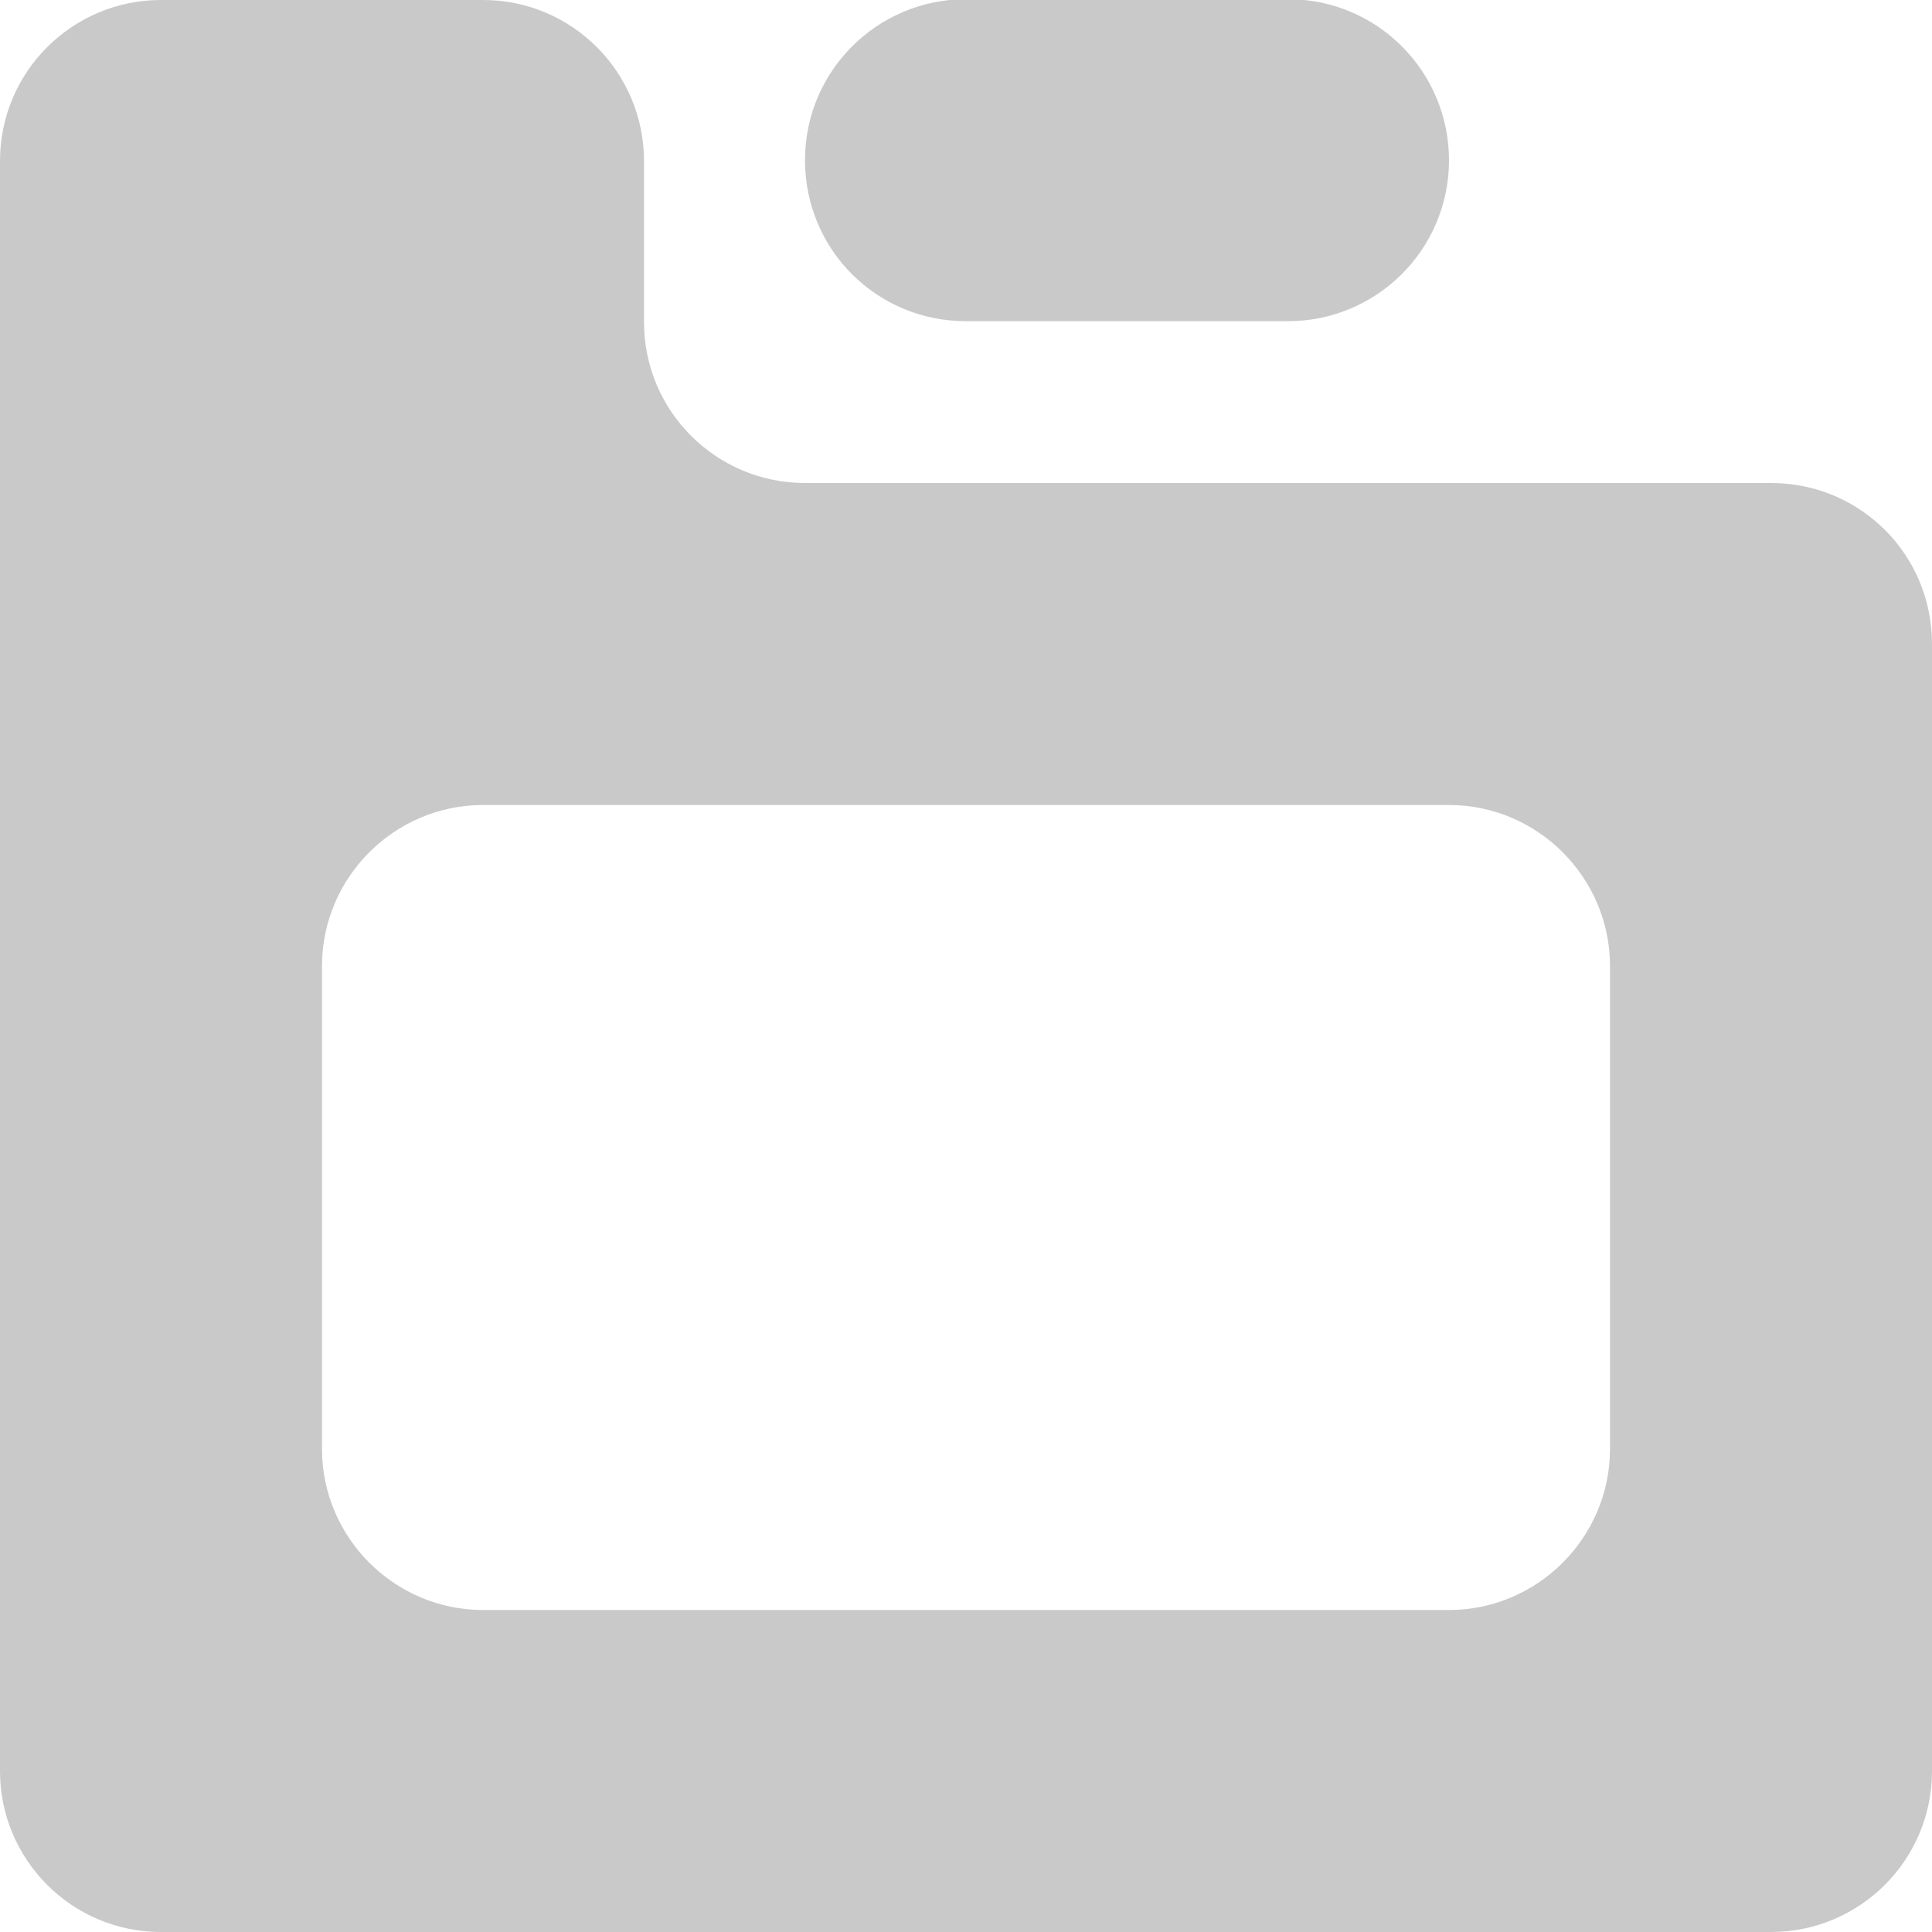
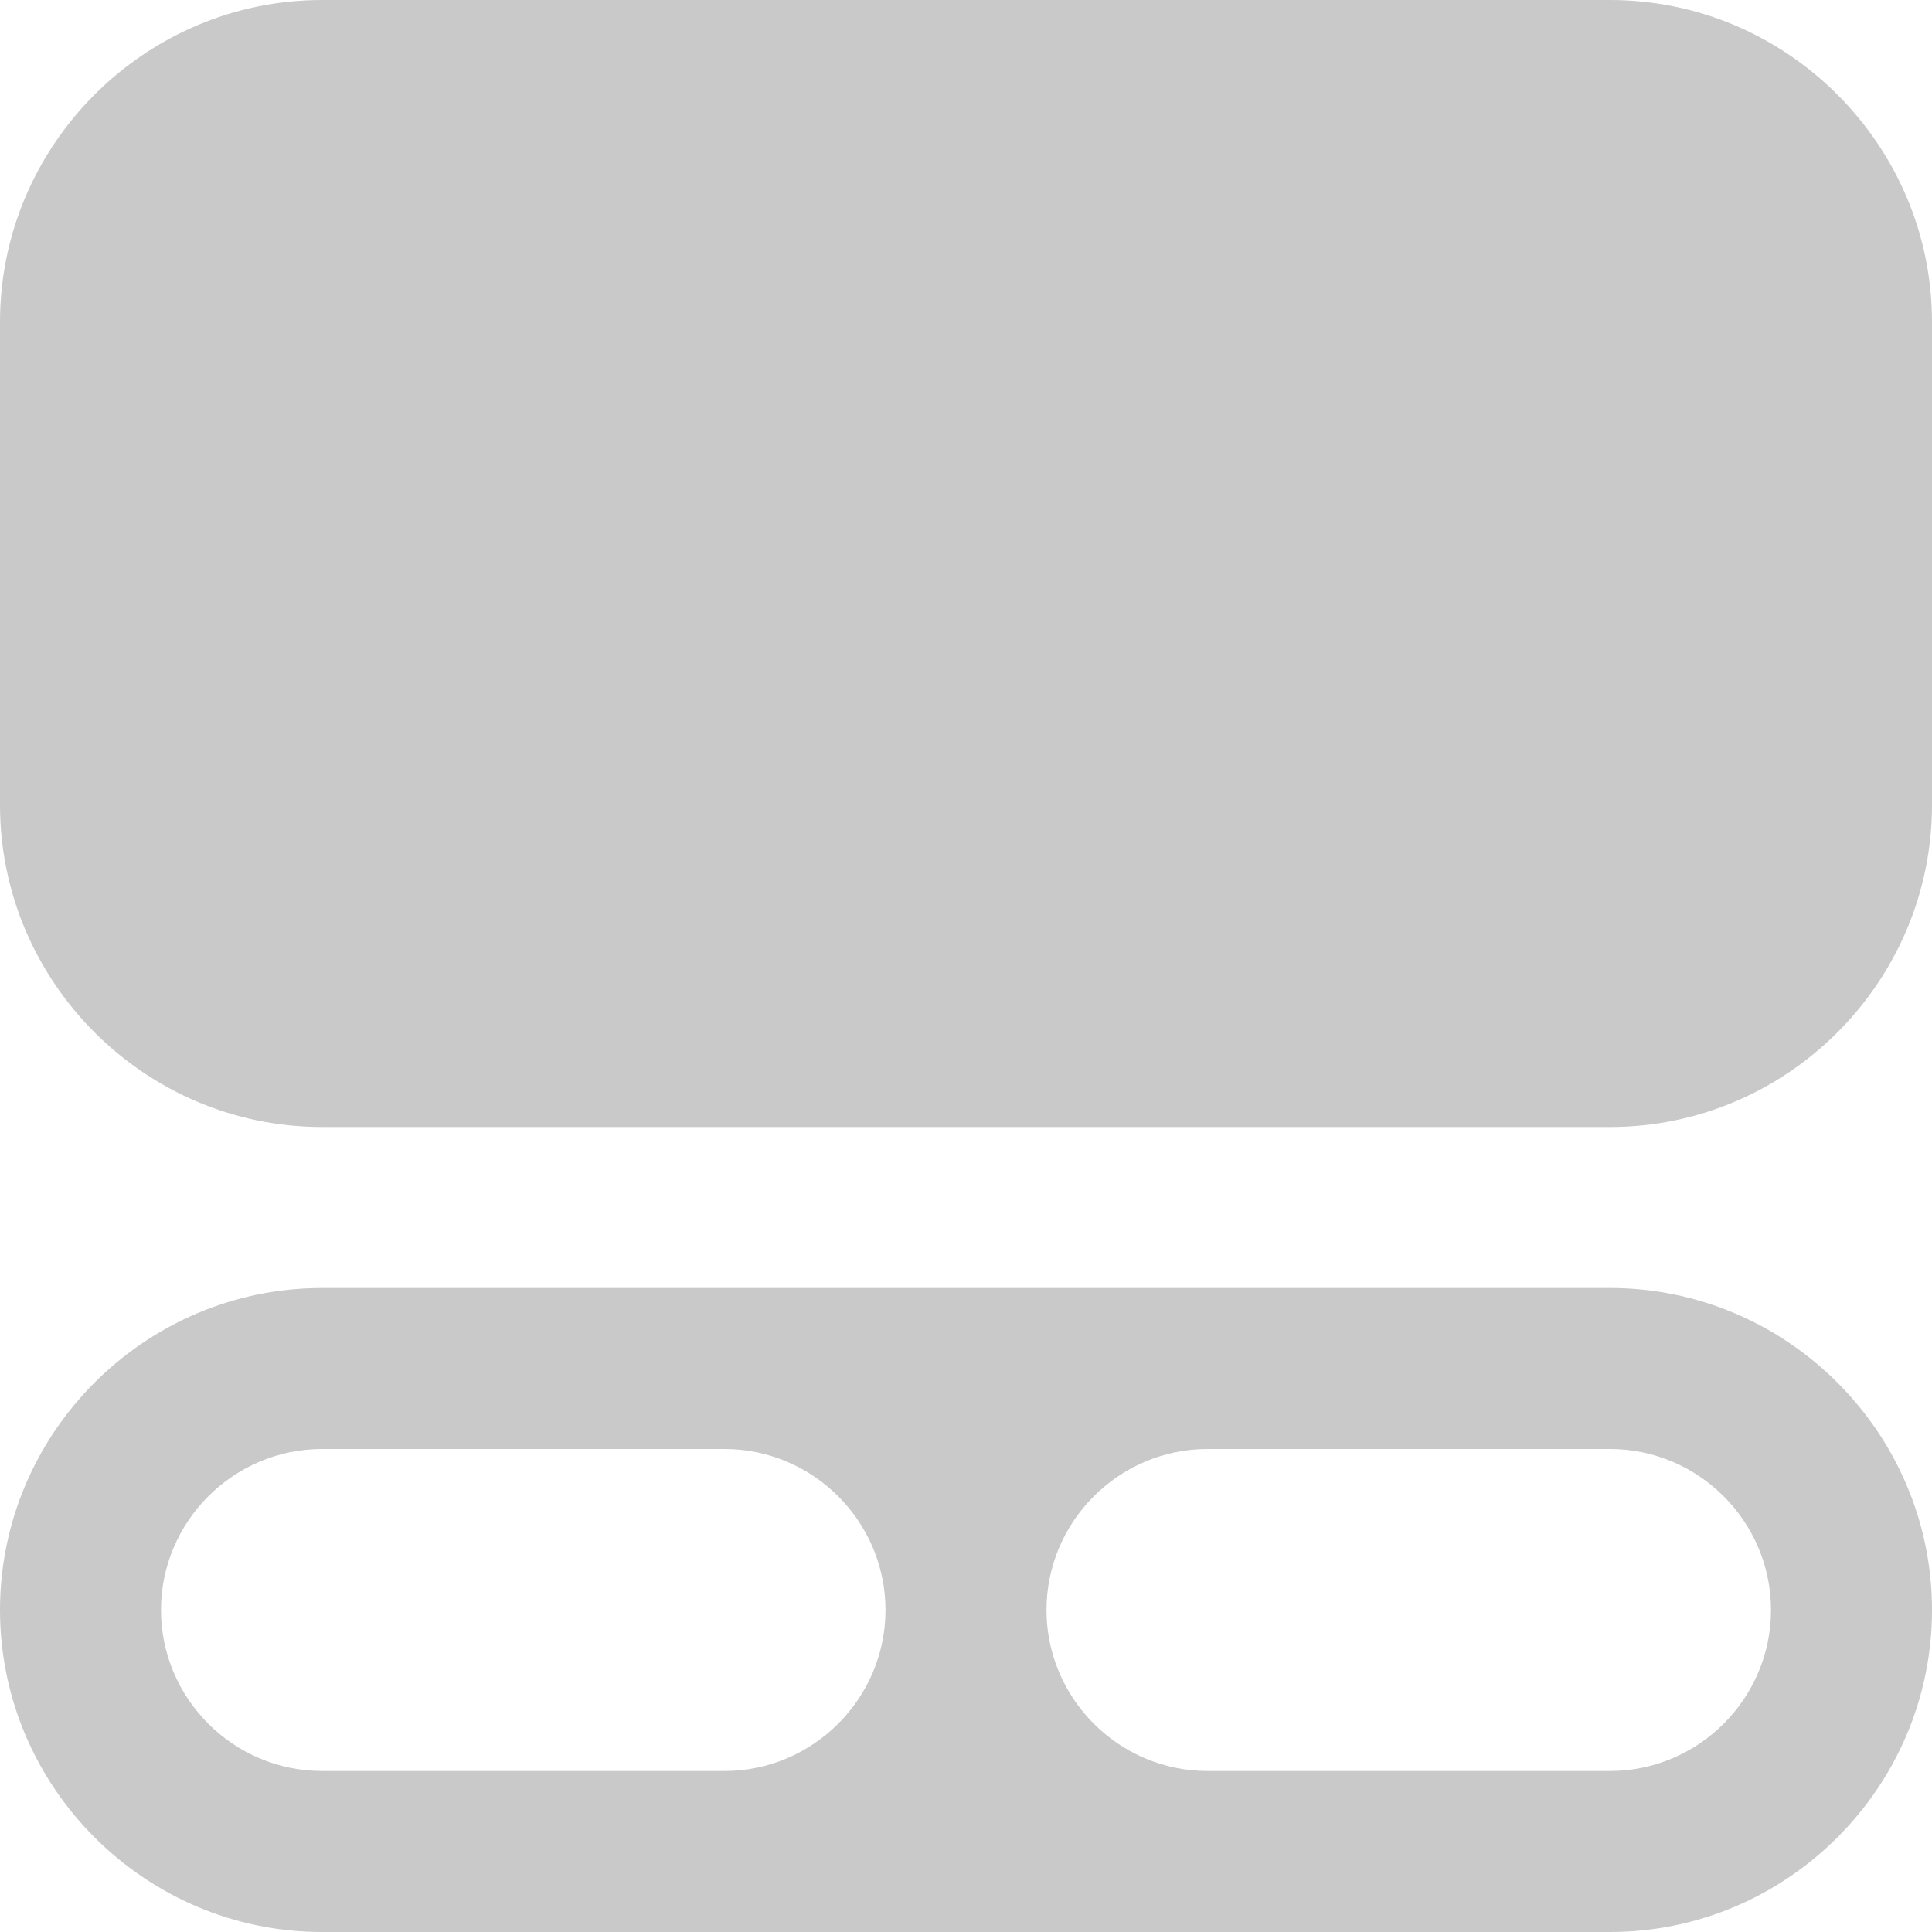
<svg xmlns="http://www.w3.org/2000/svg" version="1.1" x="0px" y="0px" viewBox="0 0 24 24" style="enable-background:new 0 0 24 24;" xml:space="preserve">
  <style type="text/css">
	.st0{fill:#C9C9C9;}
</style>
  <g id="Camada_1">
- </g>
-   <g id="Camada_3">
- </g>
-   <g id="Camada_4">
- </g>
-   <g id="Camada_2">
    <g>
-       <path class="st0" d="M12,3.99H16c1.1,0,2-0.89,2-2c0-1.1-0.89-2-2-2H12c-1.1,0-2,0.89-2,2C10,3.1,10.89,3.99,12,3.99z" />
-       <path class="st0" d="M22,6H10c-1.1,0-2-0.89-2-2V2c0-1.1-0.89-2-2-2H2c-1.1,0-2,0.89-2,2v4v2.58V22c0,1.1,0.89,2,2,2H22    c1.1,0,2-0.89,2-2V8C24,6.89,23.11,6,22,6z M20,18c0,1.1-0.9,2-2,2H6c-1.1,0-2-0.9-2-2v-6c0-1.1,0.9-2,2-2h12c1.1,0,2,0.9,2,2V18z    " />
+       <path class="st0" d="M20,16H4c-2.2,0-4,1.8-4,4s1.8,4,4,4h16c2.2,0,4-1.8,4-4S22.2,16,20,16z M9,22H4c-1.1,0-2-0.9-2-2    c0-1.1,0.9-2,2-2h5c1.1,0,2,0.9,2,2C11,21.1,10.1,22,9,22z M20,22h-5c-1.1,0-2-0.9-2-2c0-1.1,0.9-2,2-2h5c1.1,0,2,0.9,2,2    C22,21.1,21.1,22,20,22z" />
+       <path class="st0" d="M20,0H4C1.8,0,0,1.8,0,4v6c0,2.2,1.8,4,4,4h16c2.2,0,4-1.8,4-4V4C24,1.8,22.2,0,20,0z" />
    </g>
  </g>
+   <g id="Camada_2">
+ </g>
</svg>
